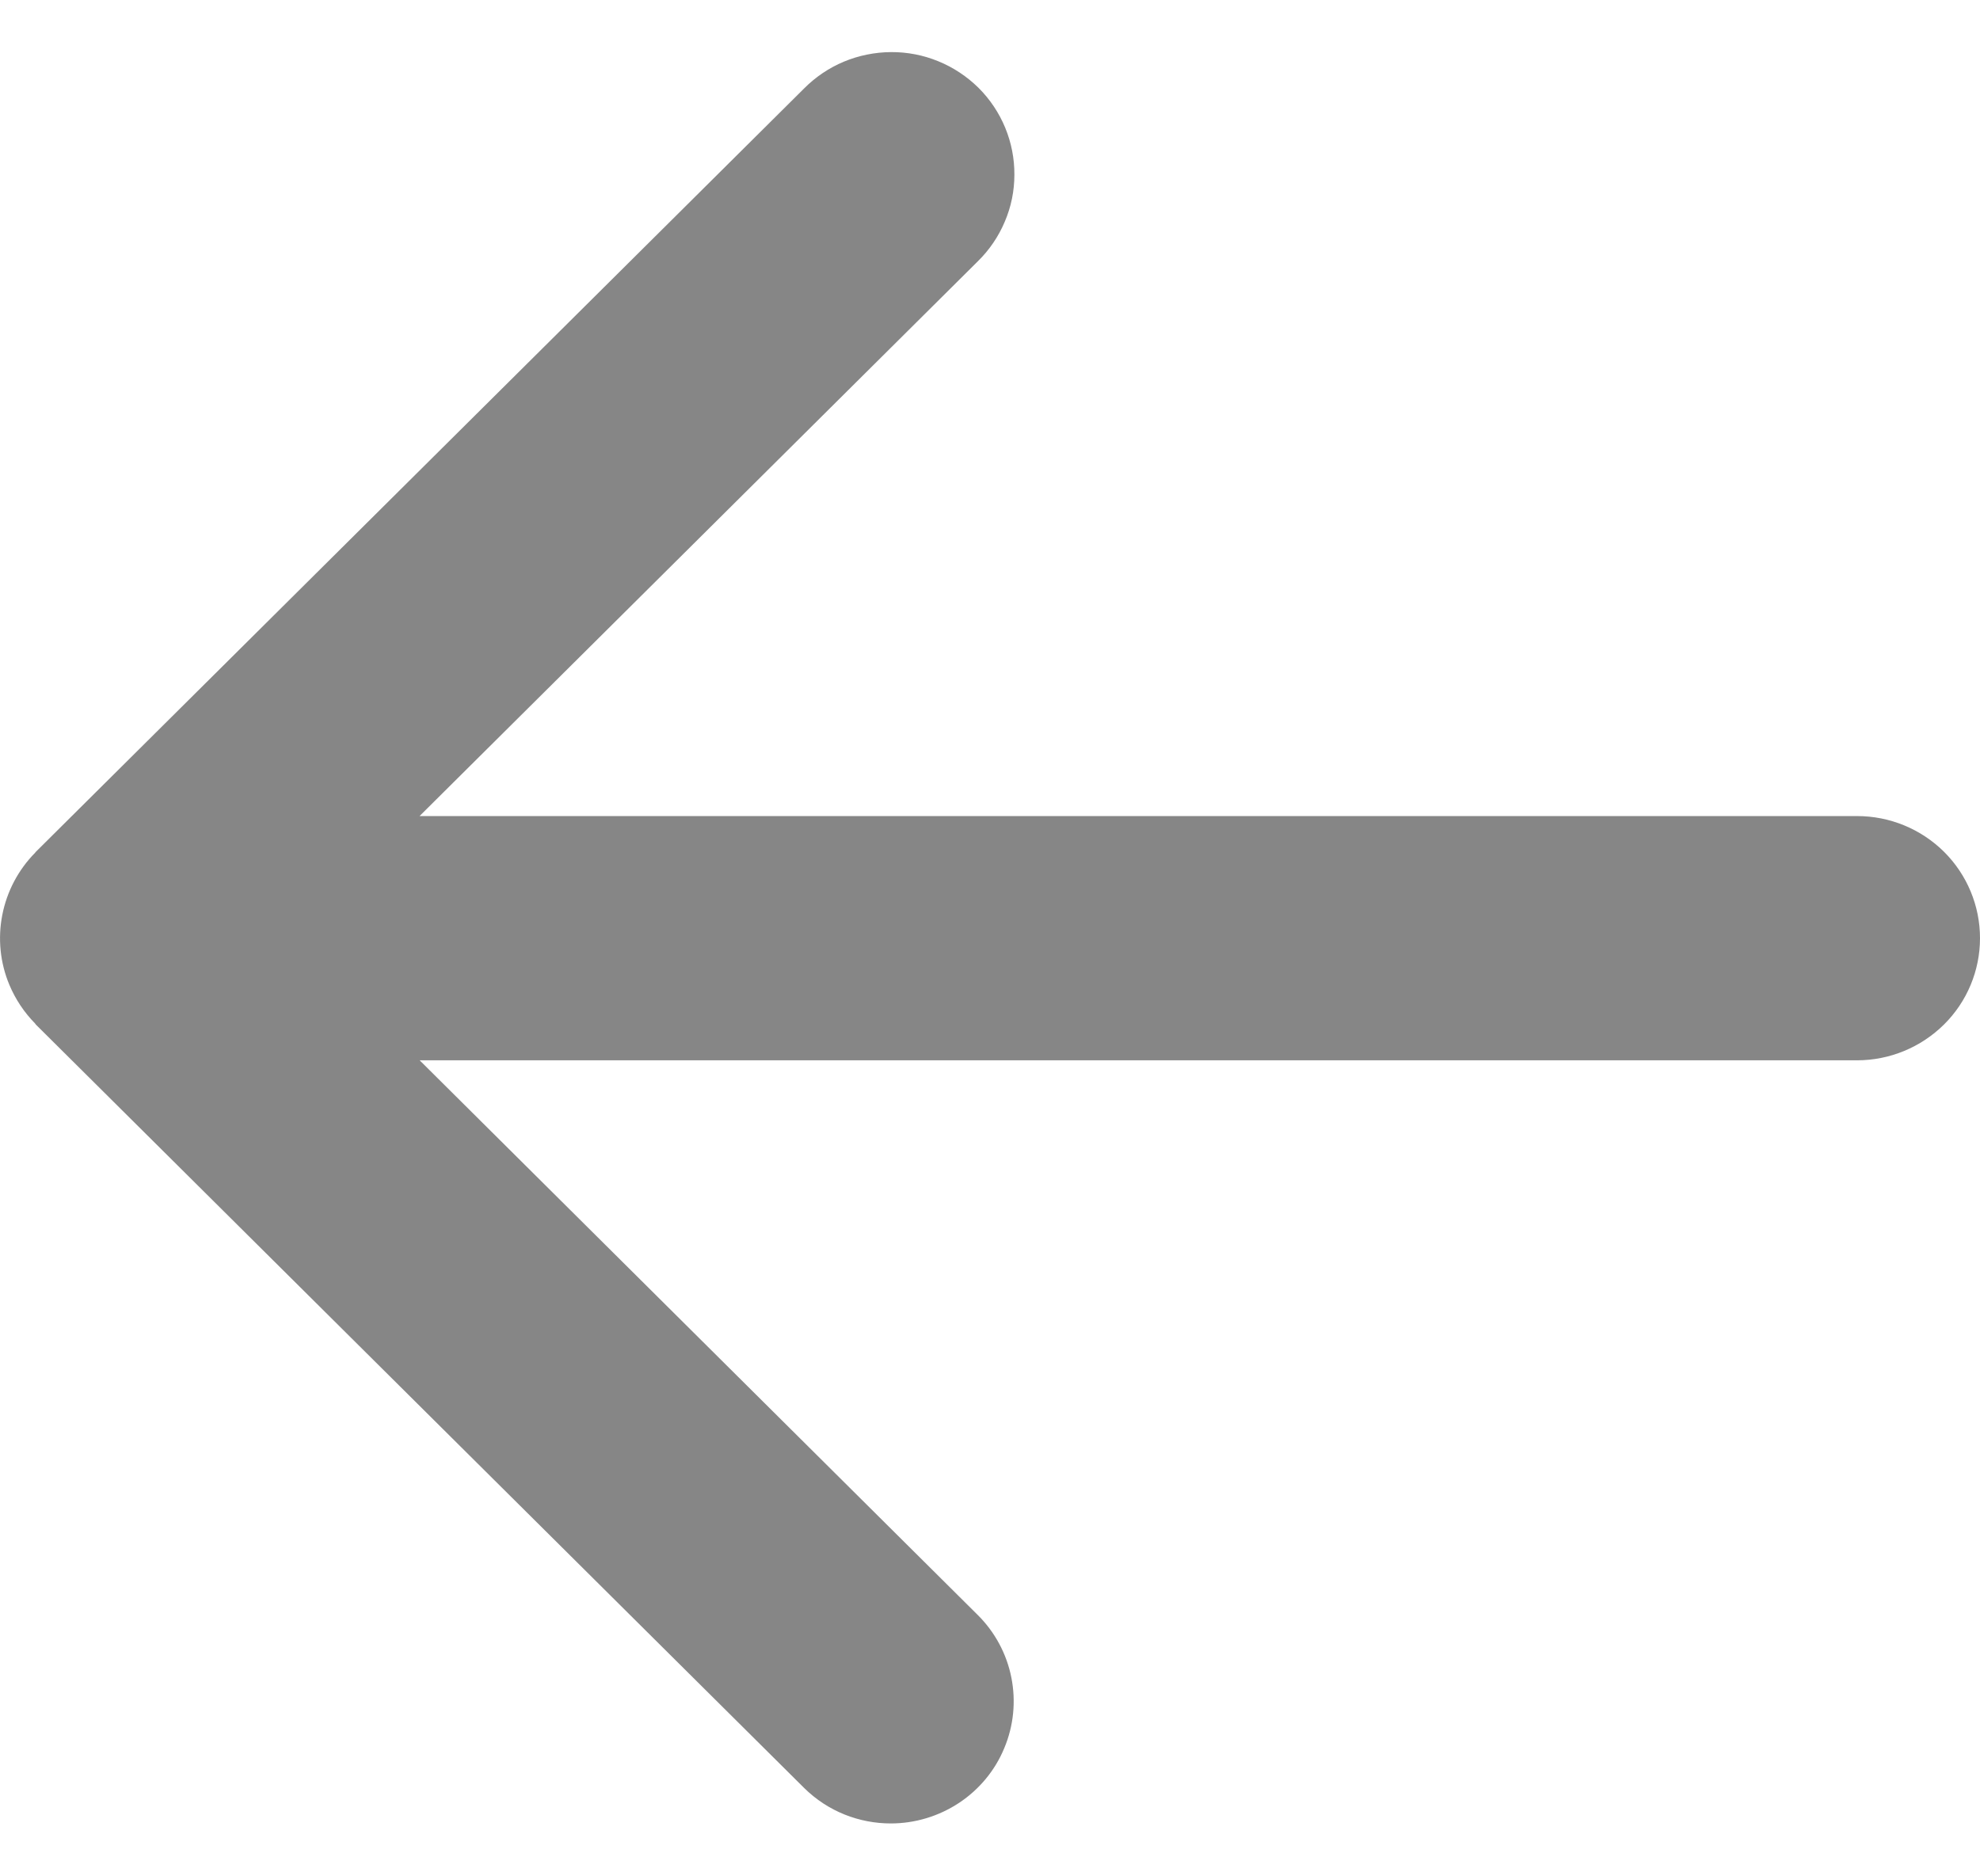
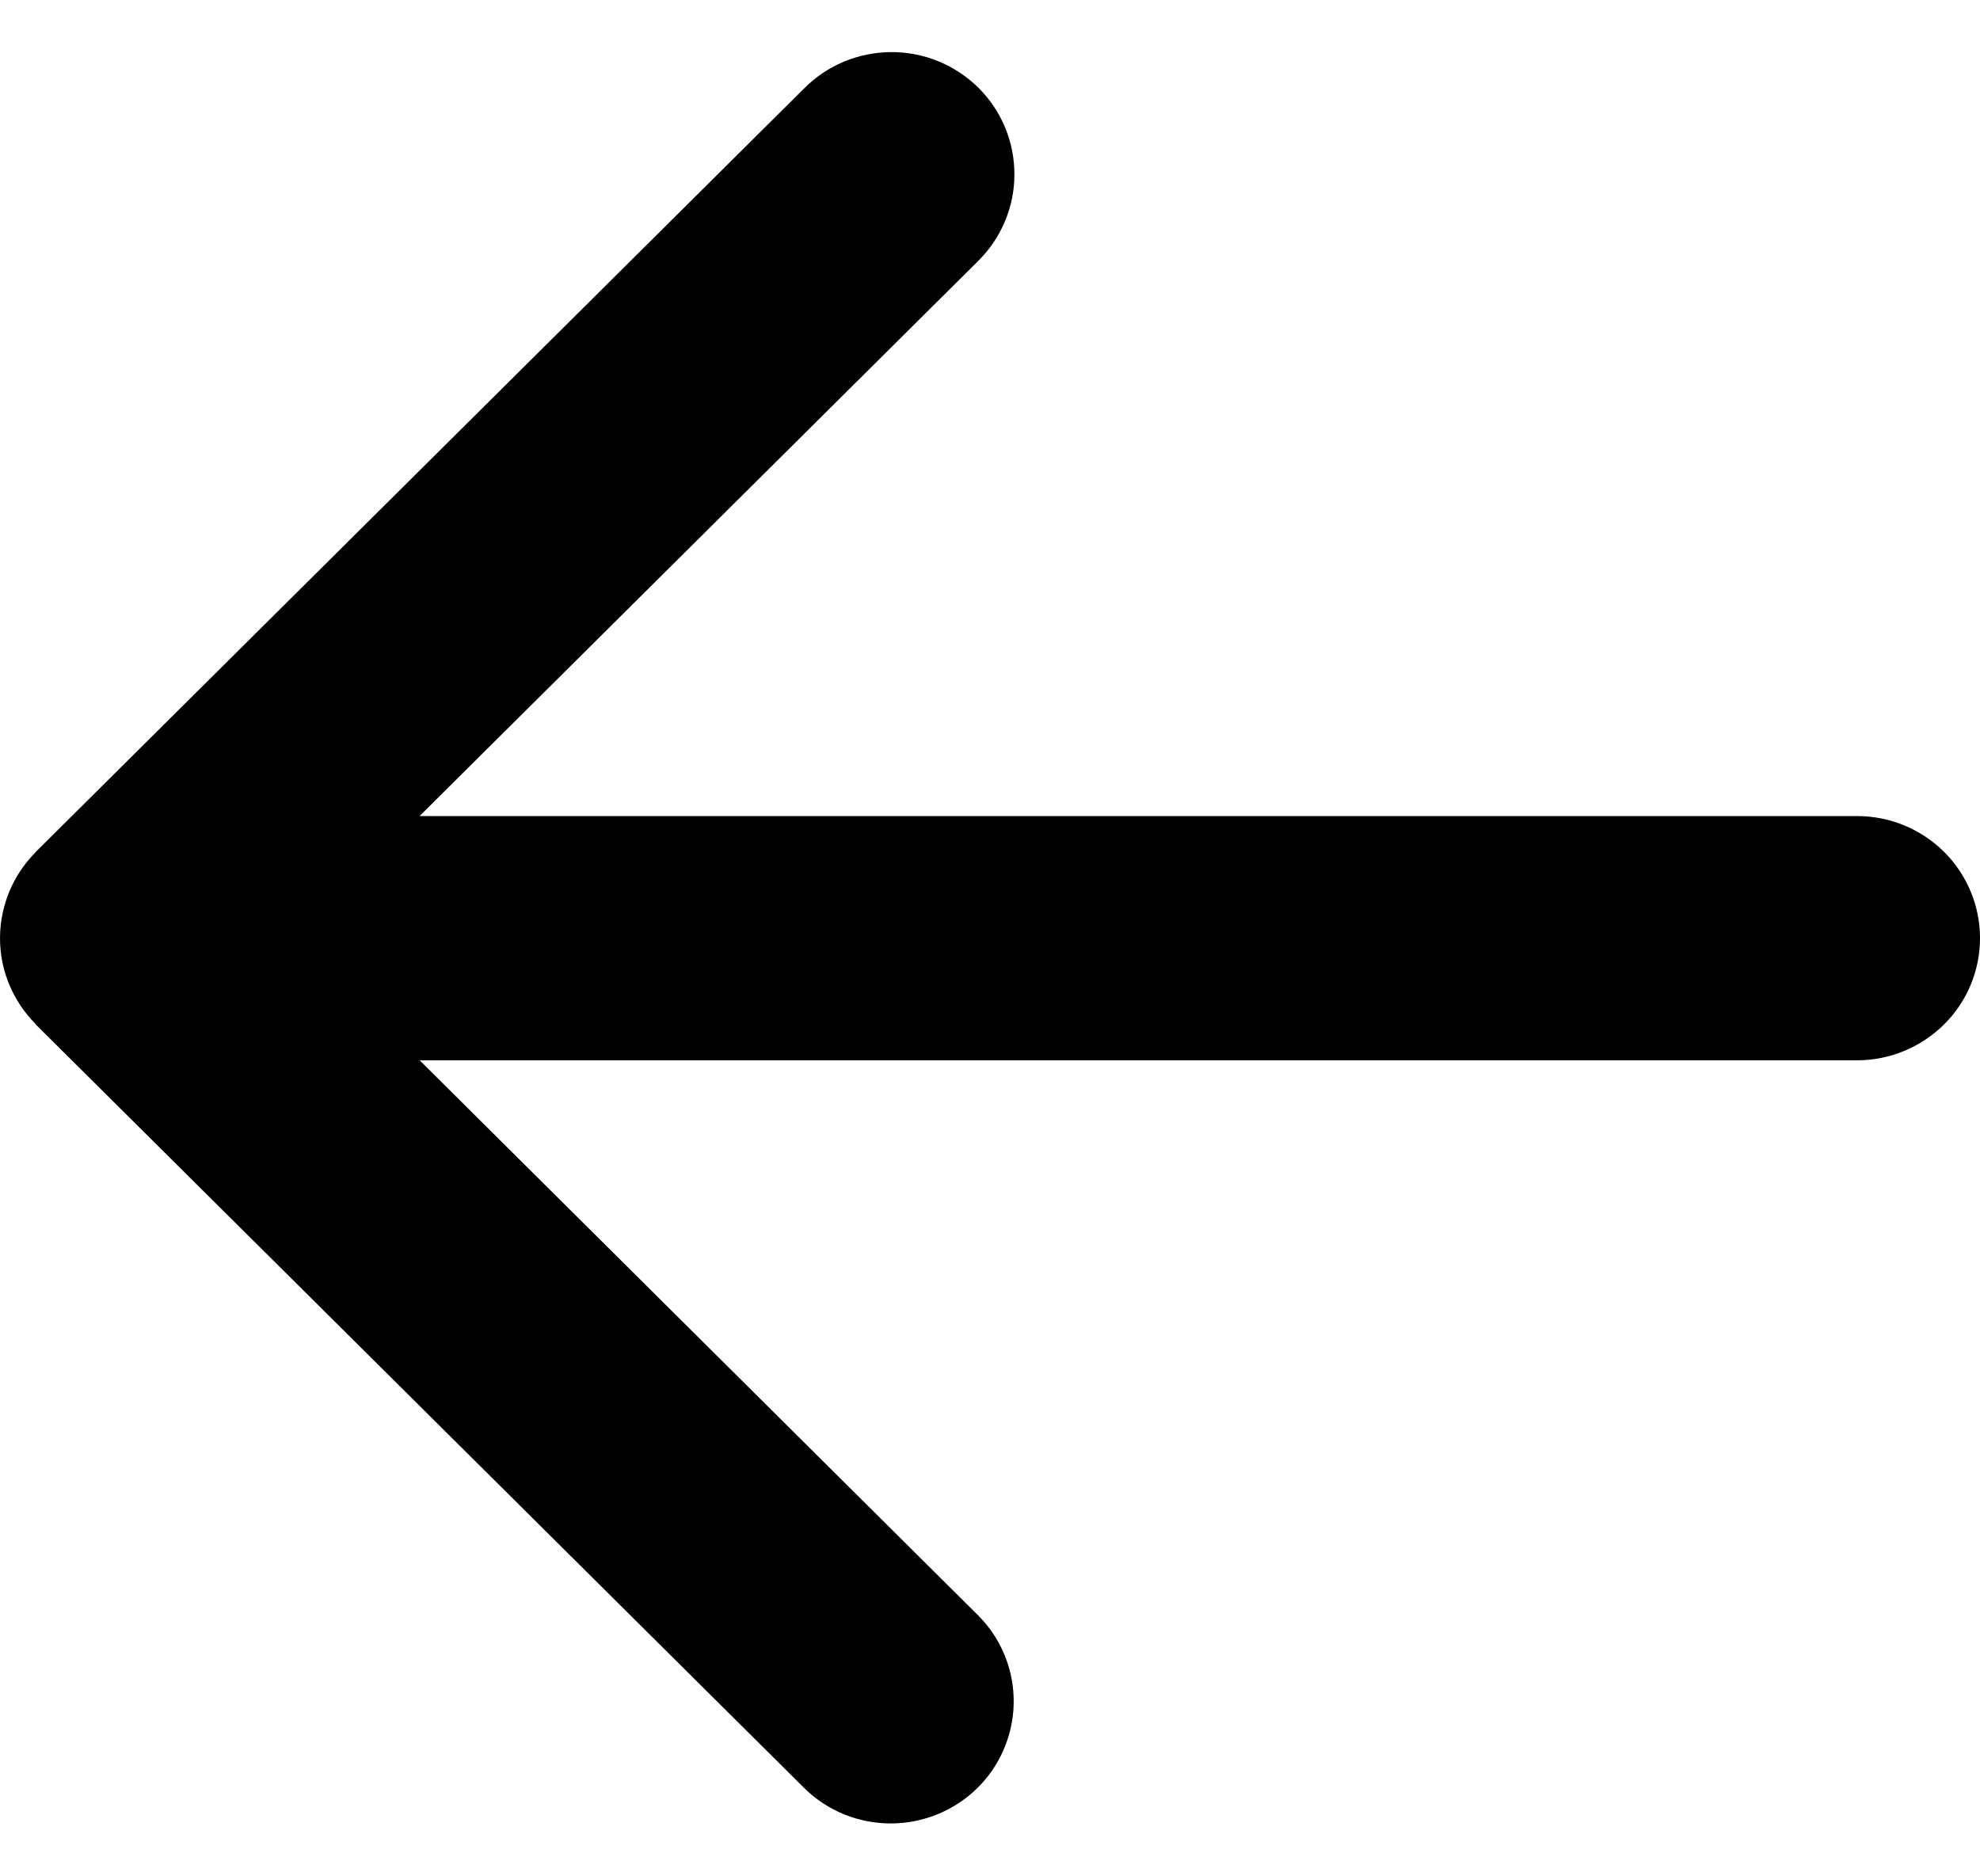
- <svg xmlns="http://www.w3.org/2000/svg" width="19" height="18" viewBox="0 0 19 18" fill="none">
+ <svg xmlns="http://www.w3.org/2000/svg" width="19" height="18" viewBox="0 0 19 18" fill="current">
  <g id="Vector">
-     <path id="Vector_2" fill-rule="evenodd" clip-rule="evenodd" d="M17.82 7.832H4.026L9.383 2.508C9.494 2.399 9.582 2.27 9.642 2.127C9.703 1.985 9.734 1.832 9.734 1.677C9.735 1.522 9.705 1.369 9.646 1.226C9.587 1.083 9.5 0.953 9.39 0.843C9.279 0.734 9.149 0.647 9.004 0.588C8.861 0.529 8.706 0.499 8.551 0.5C8.395 0.501 8.241 0.532 8.097 0.592C7.954 0.652 7.824 0.74 7.715 0.85L0.344 8.175C0.341 8.177 0.34 8.181 0.337 8.184C0.175 8.348 0.066 8.556 0.022 8.781C-0.022 9.006 0.001 9.24 0.09 9.452C0.149 9.592 0.232 9.716 0.337 9.823L0.344 9.833L7.715 17.158C7.946 17.387 8.248 17.5 8.548 17.5C8.781 17.5 9.009 17.431 9.204 17.302C9.397 17.174 9.549 16.991 9.637 16.777C9.727 16.563 9.75 16.327 9.705 16.1C9.66 15.873 9.548 15.664 9.383 15.5L4.027 10.176H17.821C18.133 10.176 18.433 10.052 18.655 9.832C18.876 9.613 19 9.315 19 9.004C19 8.693 18.876 8.395 18.655 8.175C18.433 7.955 18.133 7.832 17.821 7.832" fill="#868686" />
+     <path id="Vector_2" fill-rule="evenodd" clip-rule="evenodd" d="M17.82 7.832H4.026L9.383 2.508C9.494 2.399 9.582 2.27 9.642 2.127C9.703 1.985 9.734 1.832 9.734 1.677C9.735 1.522 9.705 1.369 9.646 1.226C9.587 1.083 9.5 0.953 9.39 0.843C9.279 0.734 9.149 0.647 9.004 0.588C8.861 0.529 8.706 0.499 8.551 0.5C8.395 0.501 8.241 0.532 8.097 0.592C7.954 0.652 7.824 0.74 7.715 0.85L0.344 8.175C0.341 8.177 0.34 8.181 0.337 8.184C0.175 8.348 0.066 8.556 0.022 8.781C-0.022 9.006 0.001 9.24 0.09 9.452C0.149 9.592 0.232 9.716 0.337 9.823L0.344 9.833L7.715 17.158C7.946 17.387 8.248 17.5 8.548 17.5C8.781 17.5 9.009 17.431 9.204 17.302C9.397 17.174 9.549 16.991 9.637 16.777C9.727 16.563 9.75 16.327 9.705 16.1C9.66 15.873 9.548 15.664 9.383 15.5L4.027 10.176H17.821C18.133 10.176 18.433 10.052 18.655 9.832C18.876 9.613 19 9.315 19 9.004C19 8.693 18.876 8.395 18.655 8.175C18.433 7.955 18.133 7.832 17.821 7.832" fill="current" />
  </g>
</svg>
